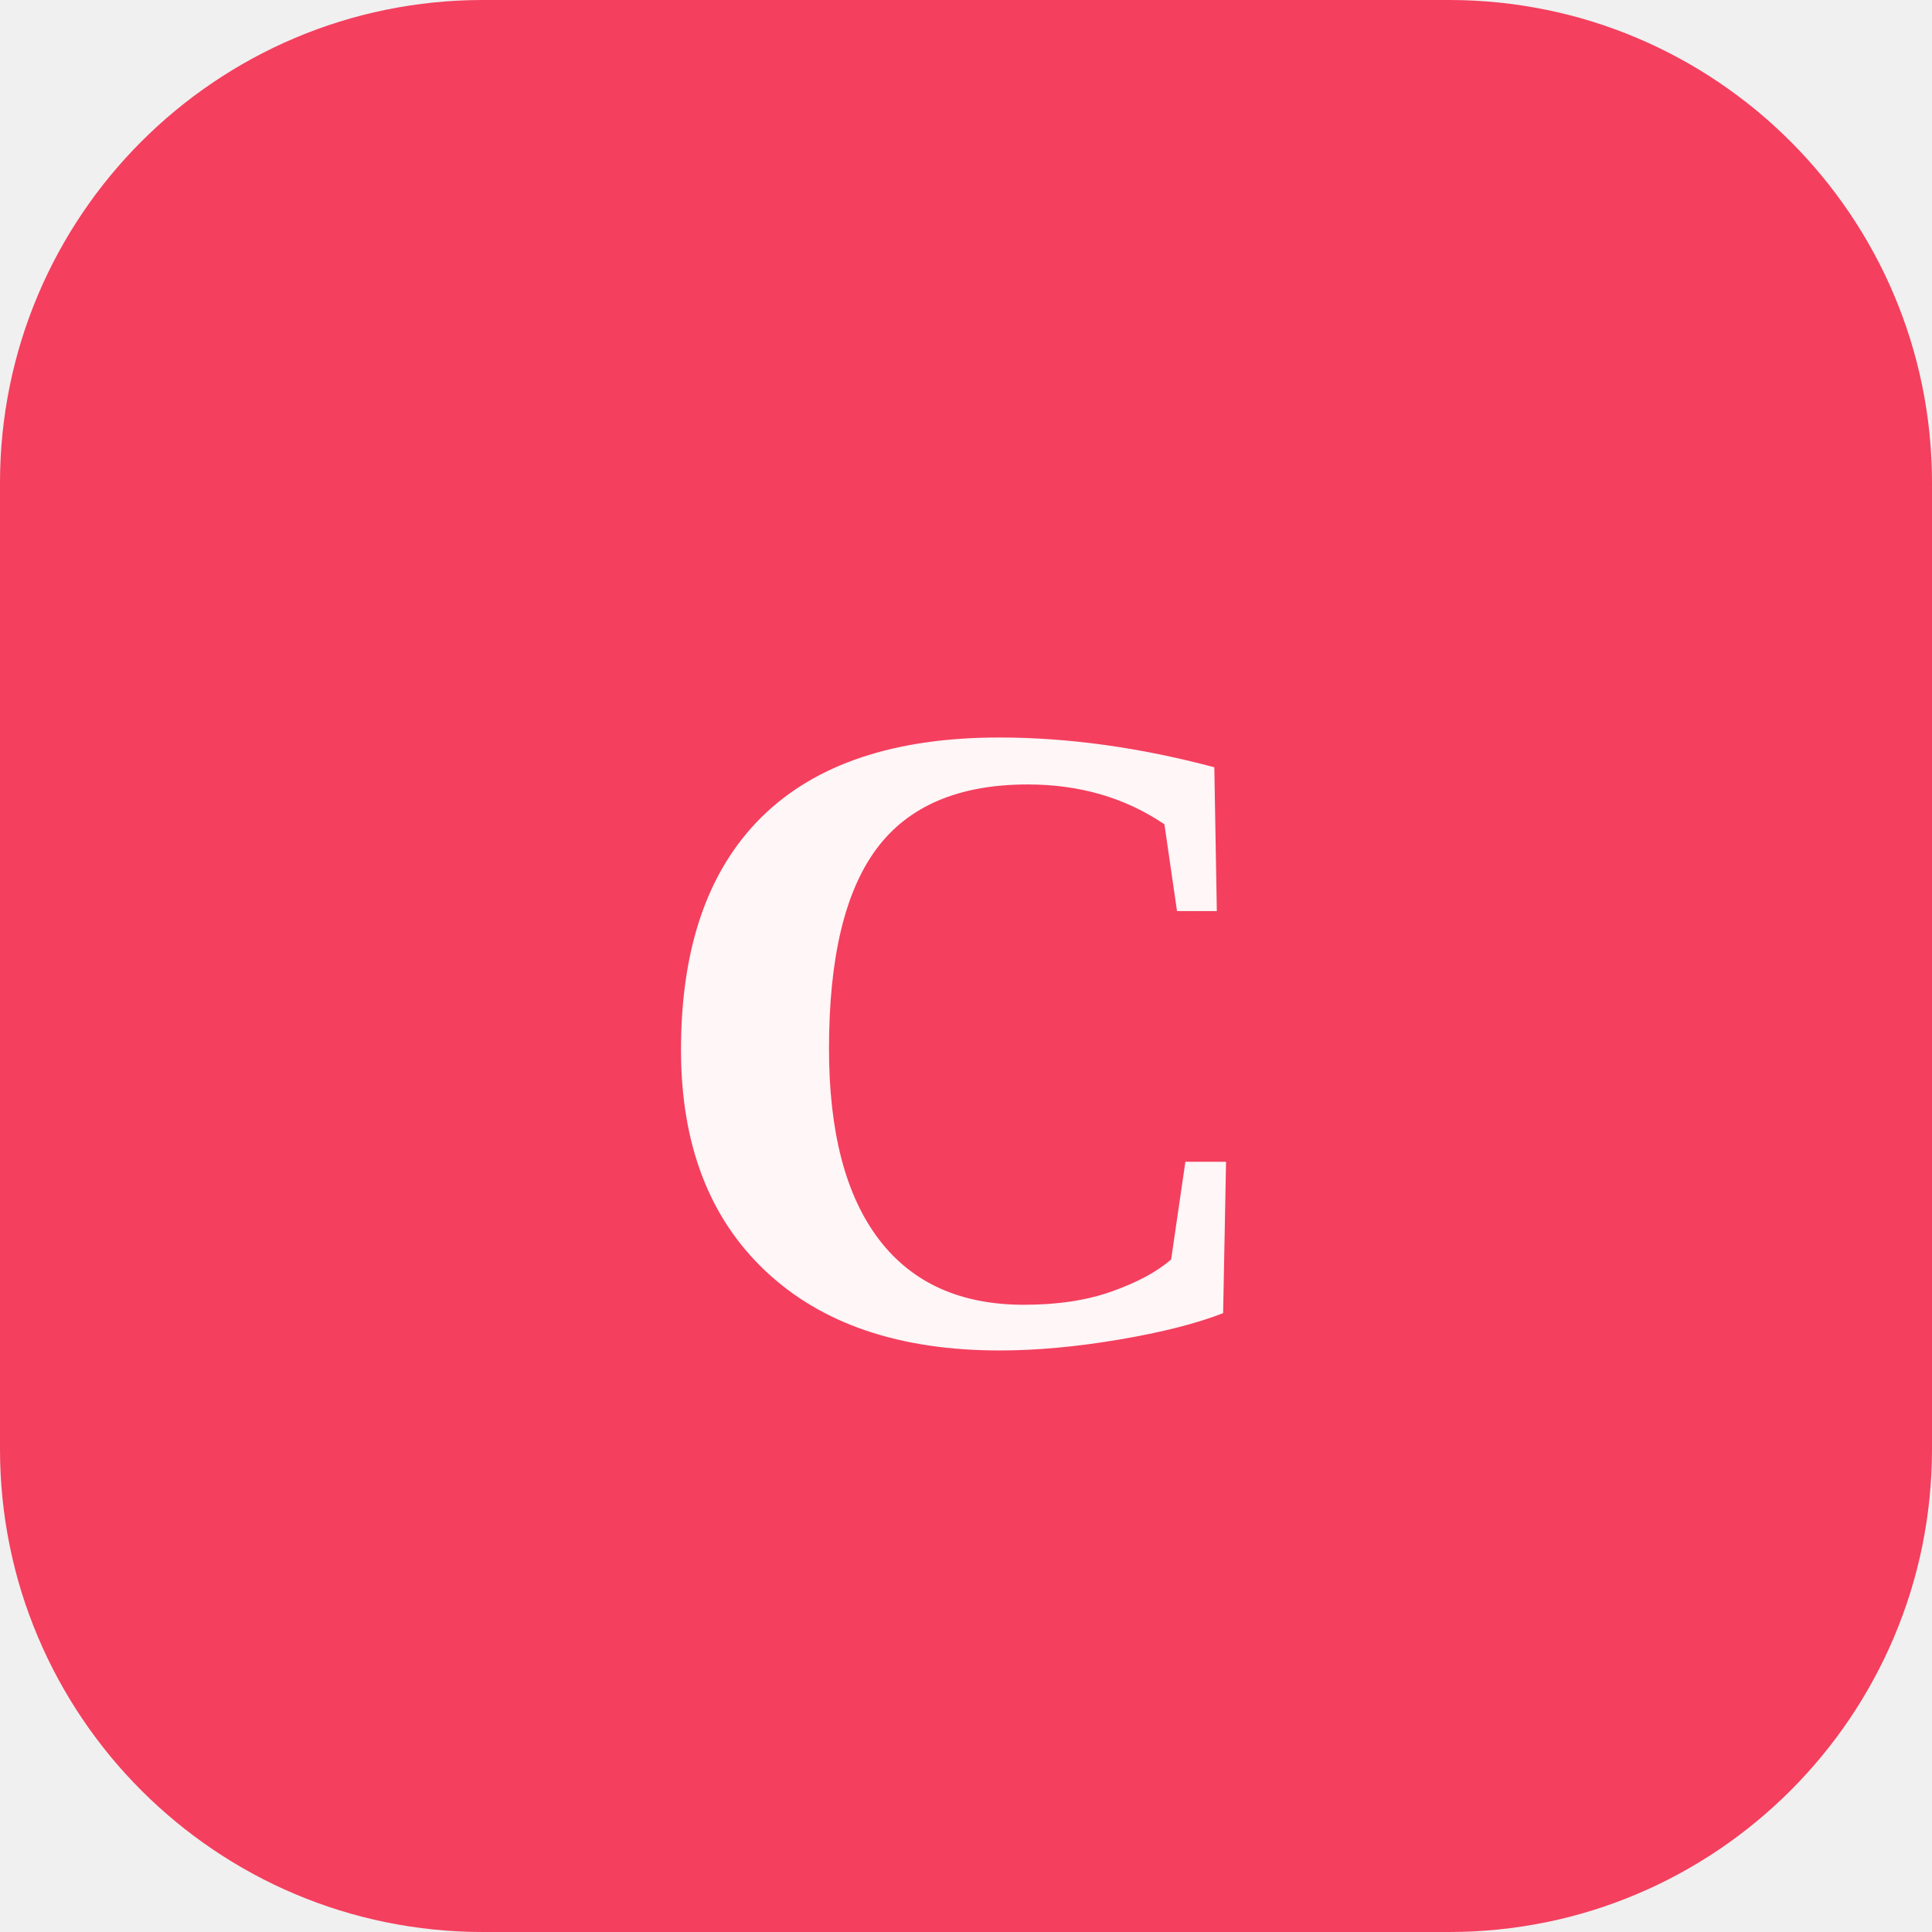
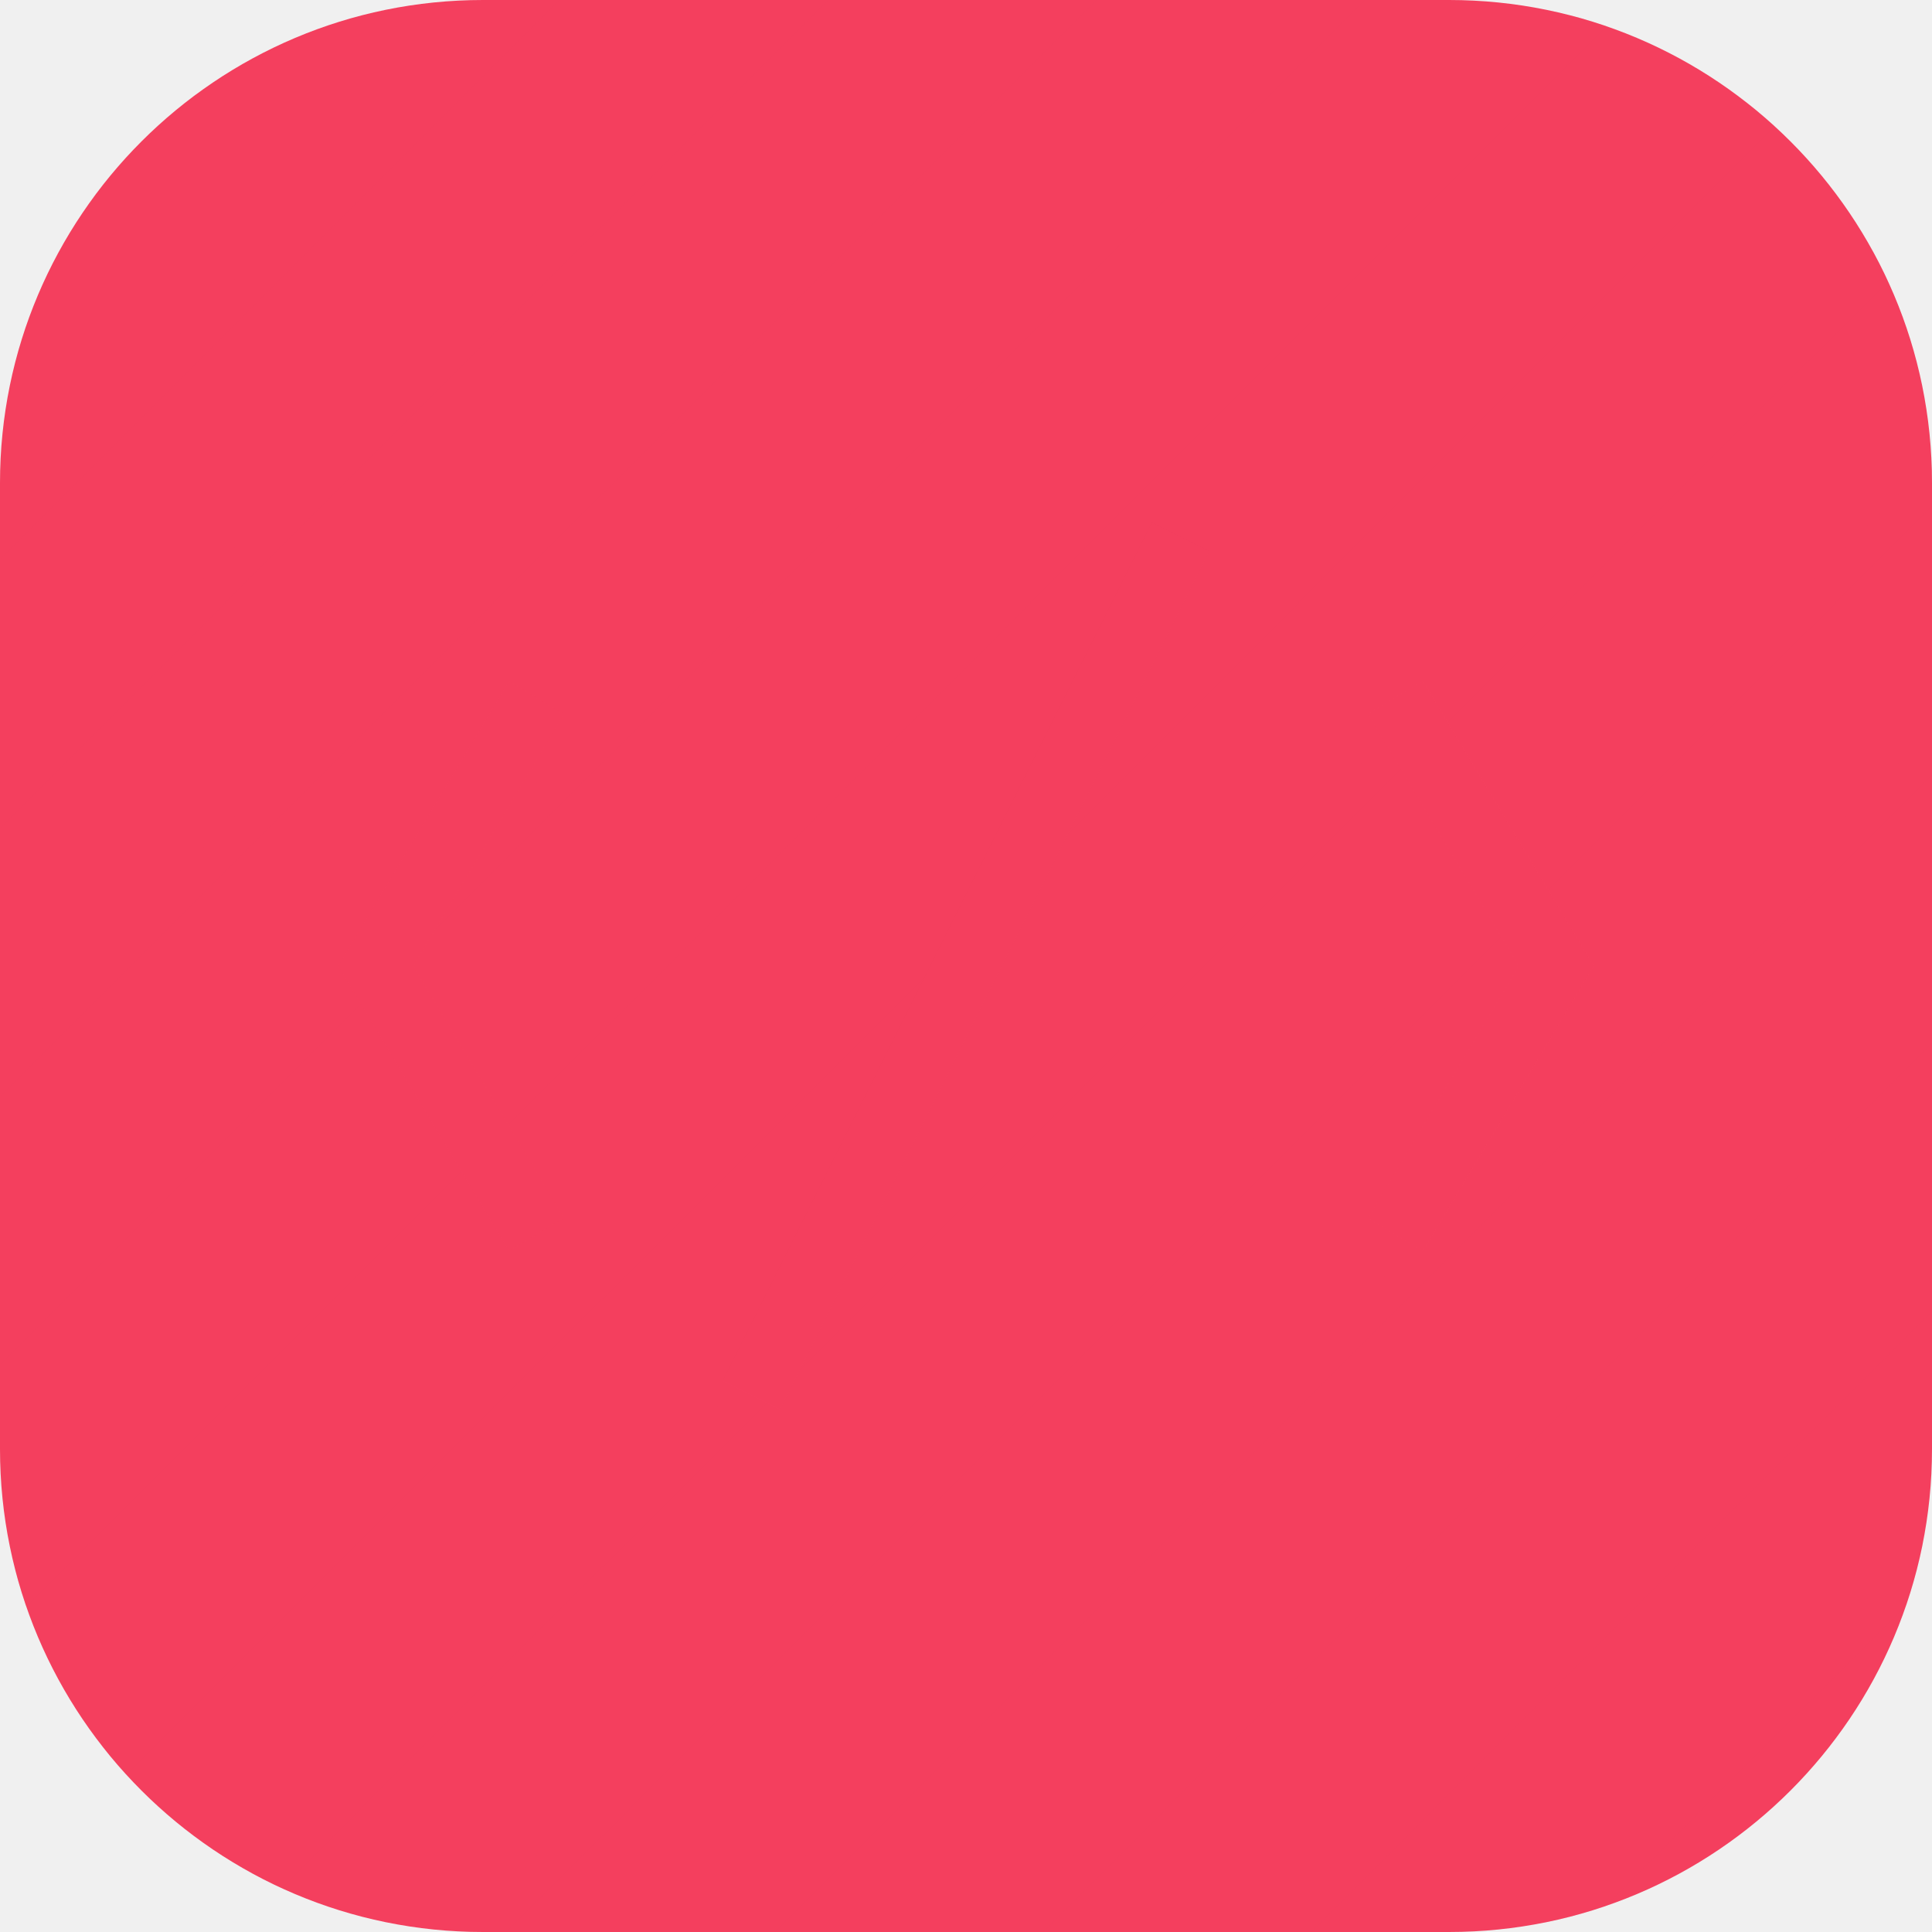
<svg xmlns="http://www.w3.org/2000/svg" viewBox="0 0 72 72">
  <defs>
    <pattern id="p" width="10" height="10" patternUnits="userSpaceOnUse">
      <path d="M0 10L10 0M-2 2L2-2M8 12L12 8" stroke="#f43f5e" stroke-width="1.2" opacity="0.14" />
    </pattern>
  </defs>
  <rect width="72" height="72" rx="18" fill="#f43f5e" />
  <rect width="72" height="72" rx="18" fill="url(#p)" />
-   <path d="M36 10 L40 26 L57 26 L43 34 L48 50 L36 40 L24 50 L29 34 L15 26 L32 26 Z" fill="none" stroke="#f43f5e" stroke-width="2" opacity="0.18" />
-   <text x="36" y="50" text-anchor="middle" font-size="34" font-weight="700" fill="#fff" opacity="0.95">C</text>
+   <g stroke="#f43f5e" stroke-width="2.4" fill="none" opacity="0.9">
+     <path d="M20 26 L14 36 L20 46" />
+     <path d="M52 26 L58 36 L52 46" />
+     <line x1="44" y1="20" x2="28" y2="52" />
+   </g>
</svg>
